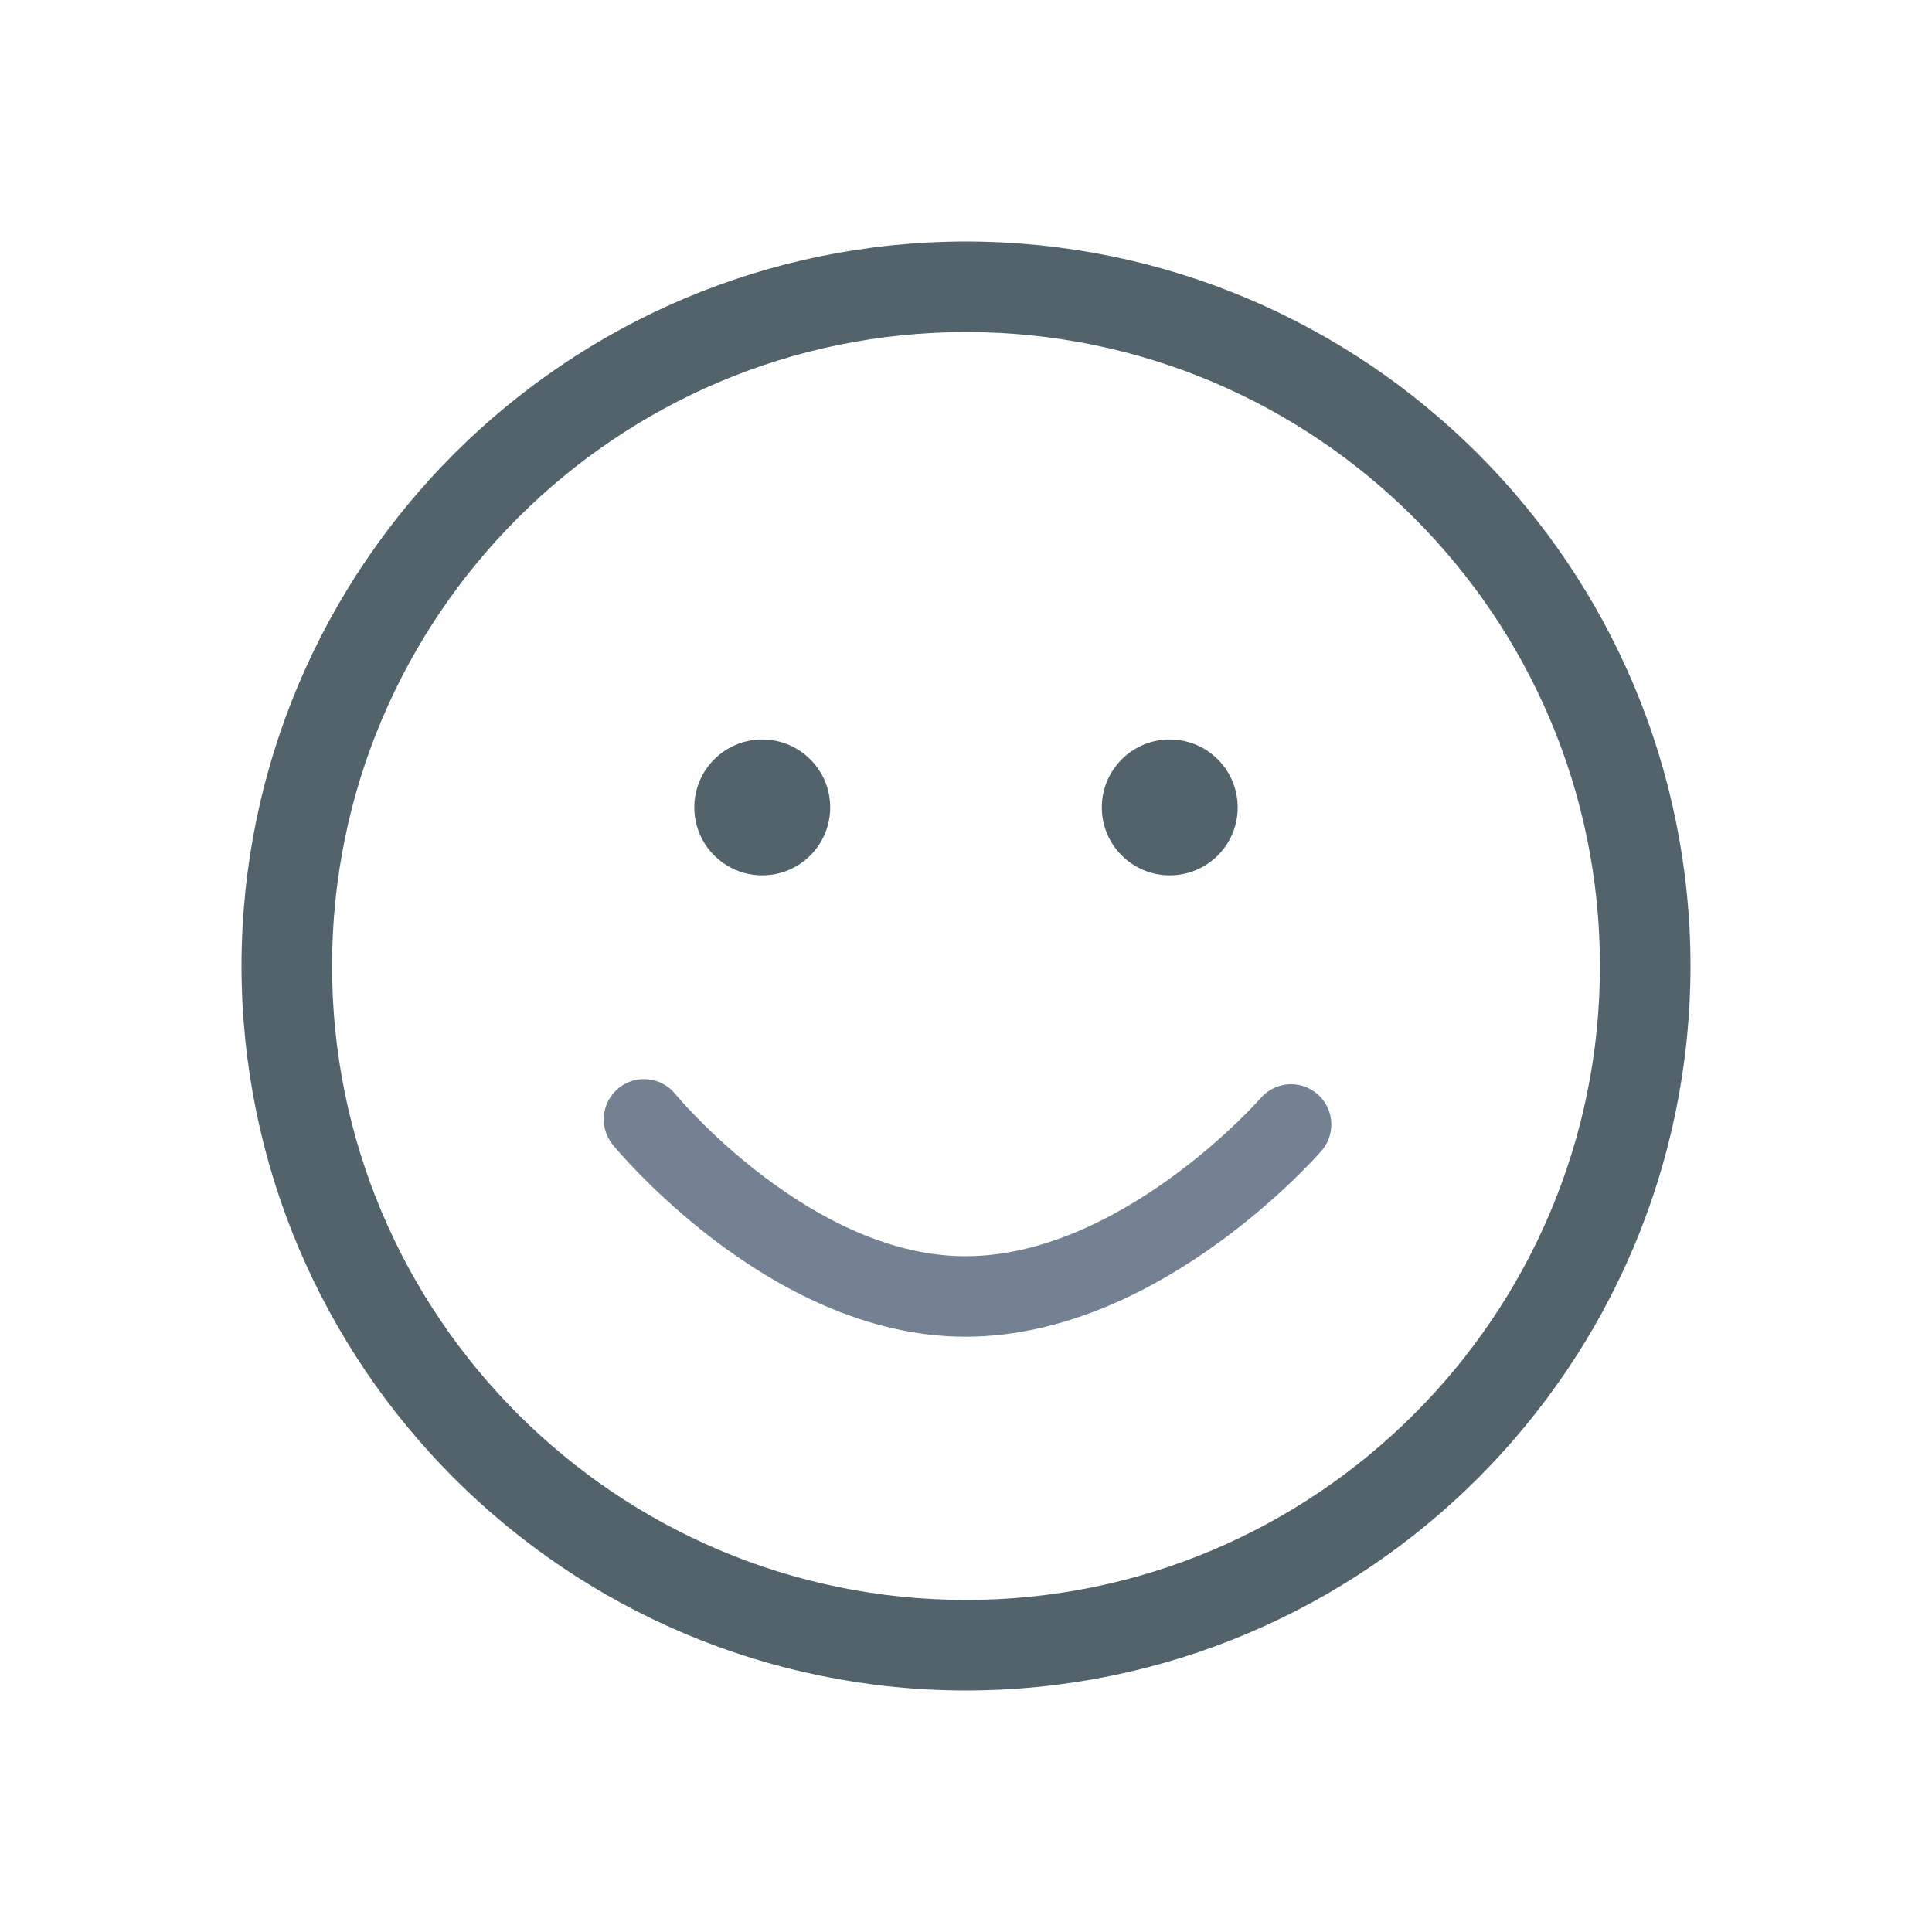
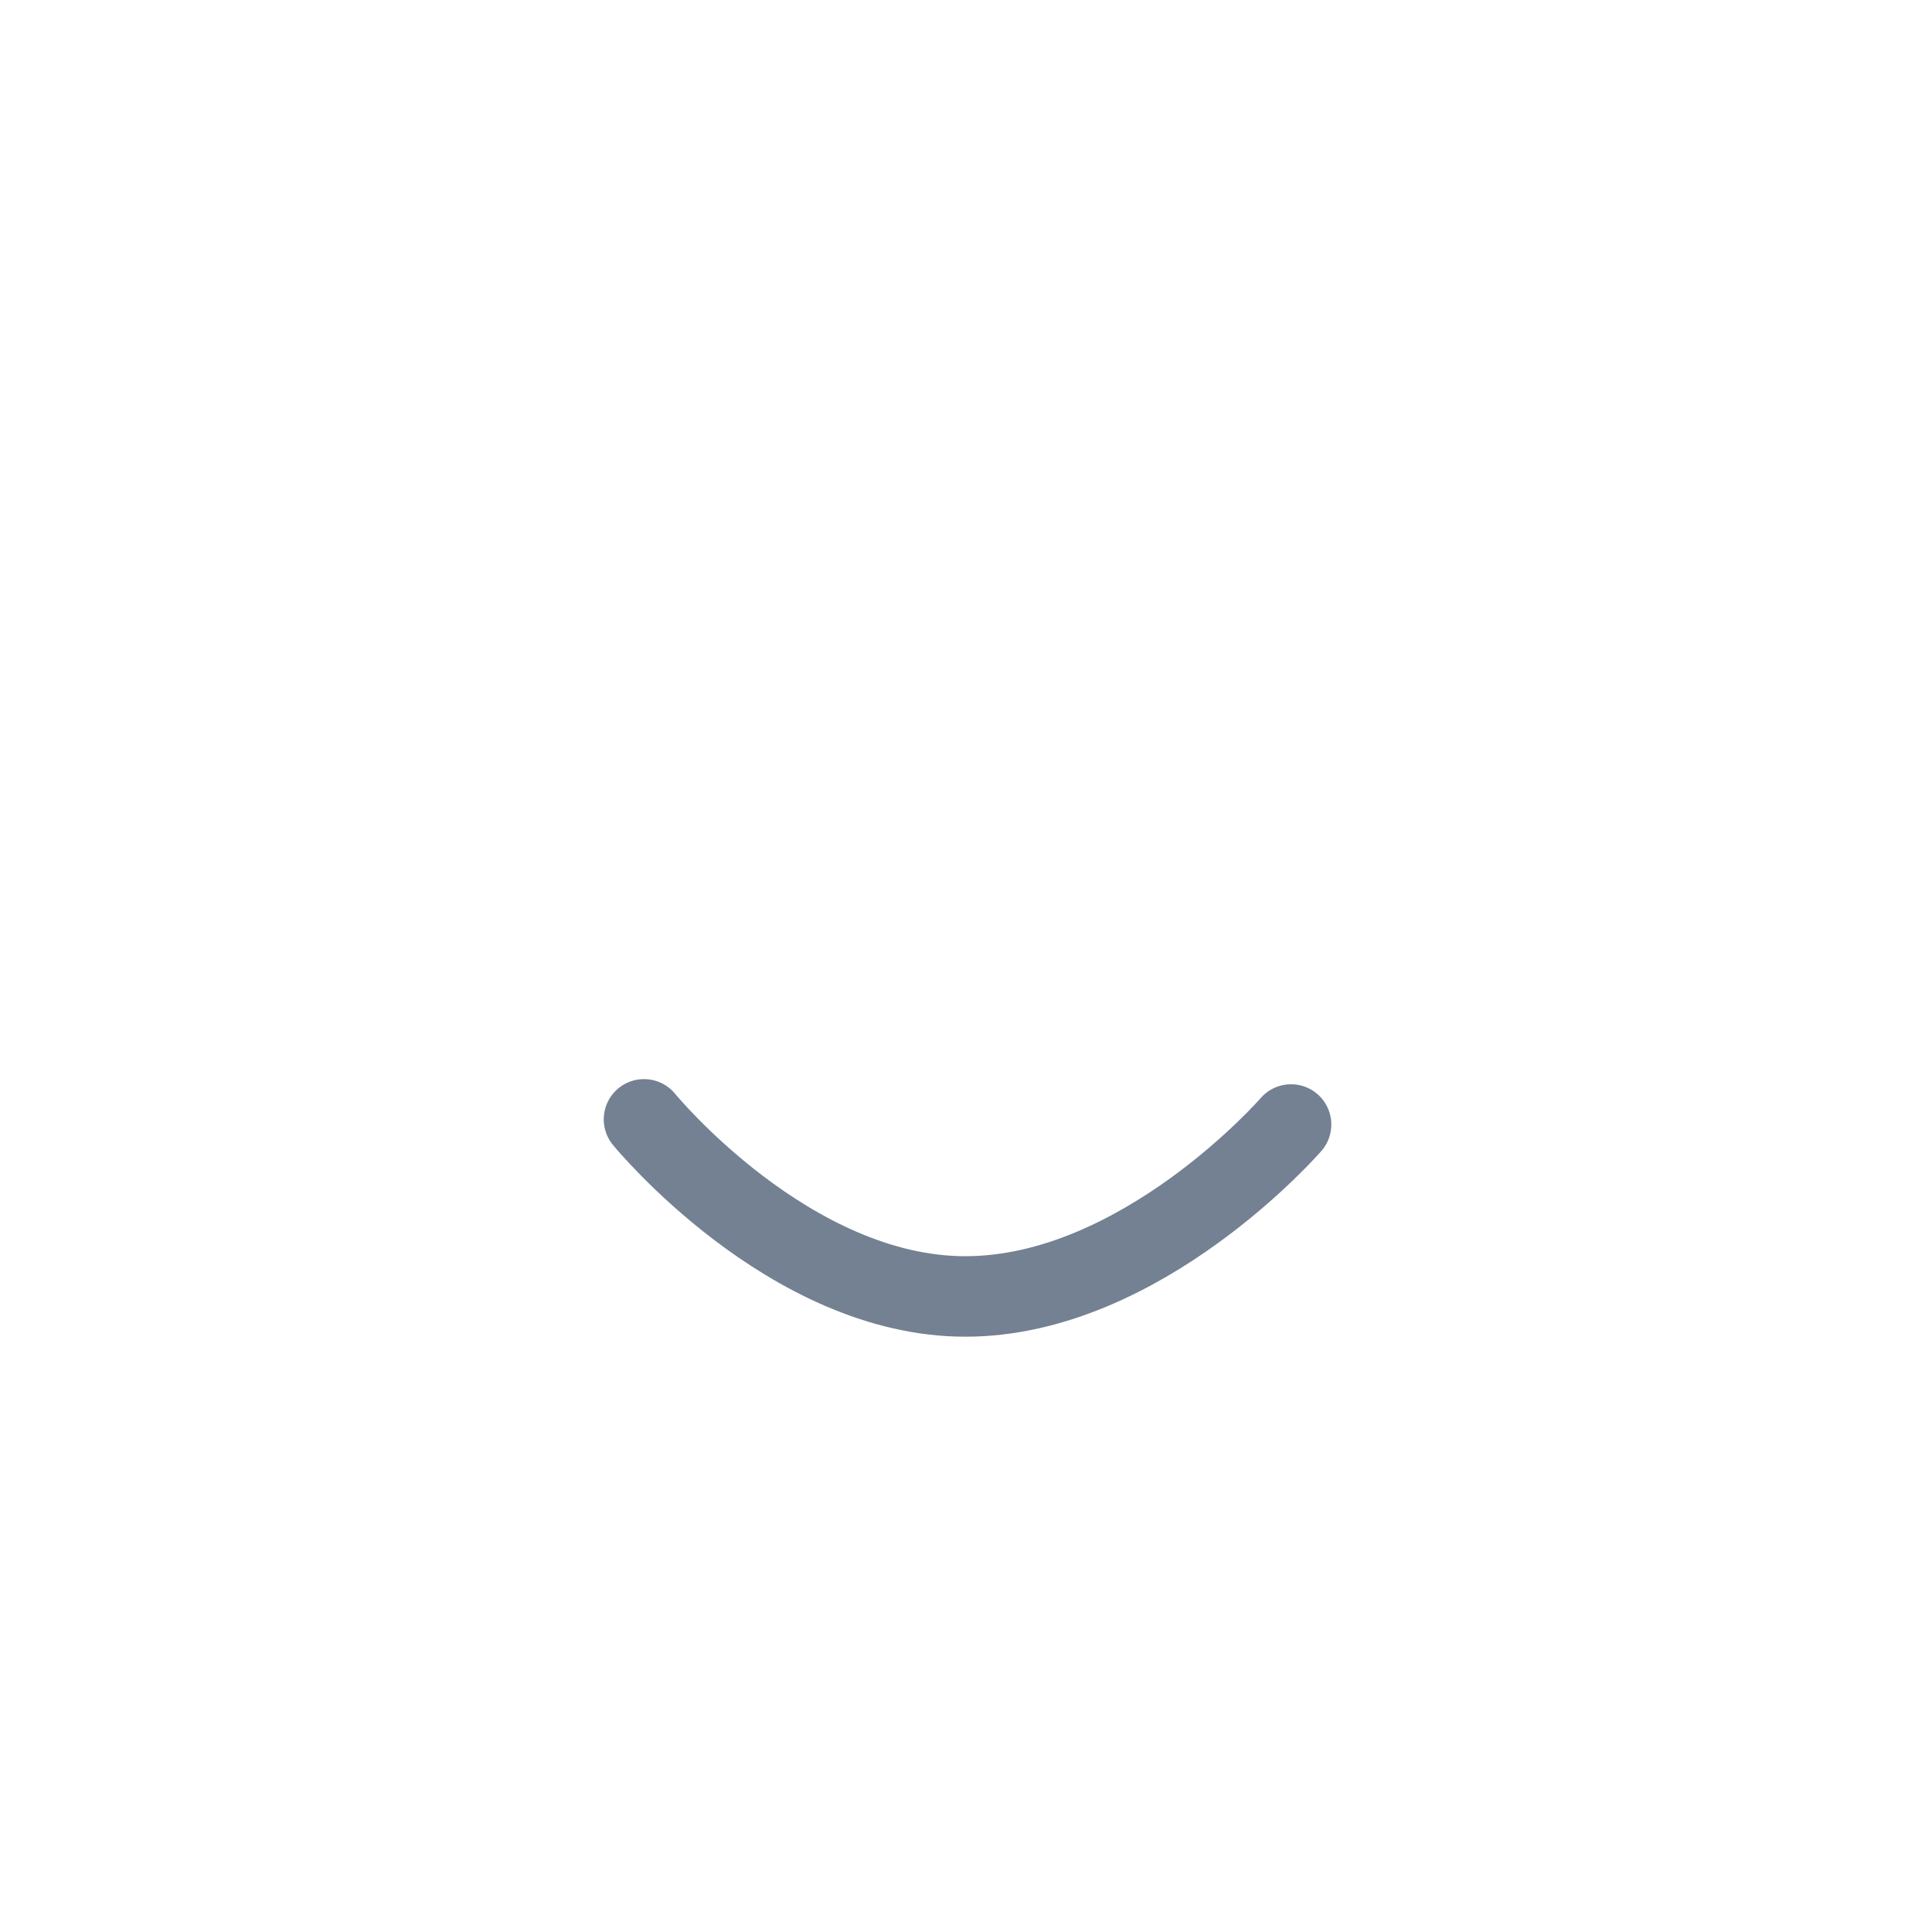
<svg xmlns="http://www.w3.org/2000/svg" width="24" height="24" fill="none">
-   <path fill-rule="evenodd" d="M3 12a9.01 9.01 0 0 1 9-9 9.01 9.01 0 0 1 9 9 9.01 9.01 0 0 1-9 9 9.01 9.01 0 0 1-9-9zm1.125 0c0 4.34 3.526 7.875 7.875 7.875 4.34 0 7.875-3.526 7.875-7.875 0-4.34-3.526-7.875-7.875-7.875-4.34 0-7.875 3.526-7.875 7.875z" fill="#52636c" />
+   <path fill-rule="evenodd" d="M3 12a9.01 9.01 0 0 1 9-9 9.01 9.01 0 0 1 9 9 9.01 9.01 0 0 1-9 9 9.01 9.01 0 0 1-9-9zm1.125 0c0 4.34 3.526 7.875 7.875 7.875 4.34 0 7.875-3.526 7.875-7.875 0-4.34-3.526-7.875-7.875-7.875-4.34 0-7.875 3.526-7.875 7.875z" />
  <path d="M8 13.905s1.8 2.2 3.992 2.2 4.046-2.136 4.046-2.136" stroke="#738192" stroke-linecap="round" />
-   <path d="M15.375 10.03c0-.466-.378-.844-.844-.844s-.844.378-.844.844.378.844.844.844.844-.378.844-.844zm-5.062 0c0-.466-.378-.844-.844-.844s-.844.378-.844.844.378.844.844.844.844-.378.844-.844z" fill="#52636c" />
+   <path d="M15.375 10.03c0-.466-.378-.844-.844-.844s-.844.378-.844.844.378.844.844.844.844-.378.844-.844zm-5.062 0c0-.466-.378-.844-.844-.844s-.844.378-.844.844.378.844.844.844.844-.378.844-.844z" />
</svg>
